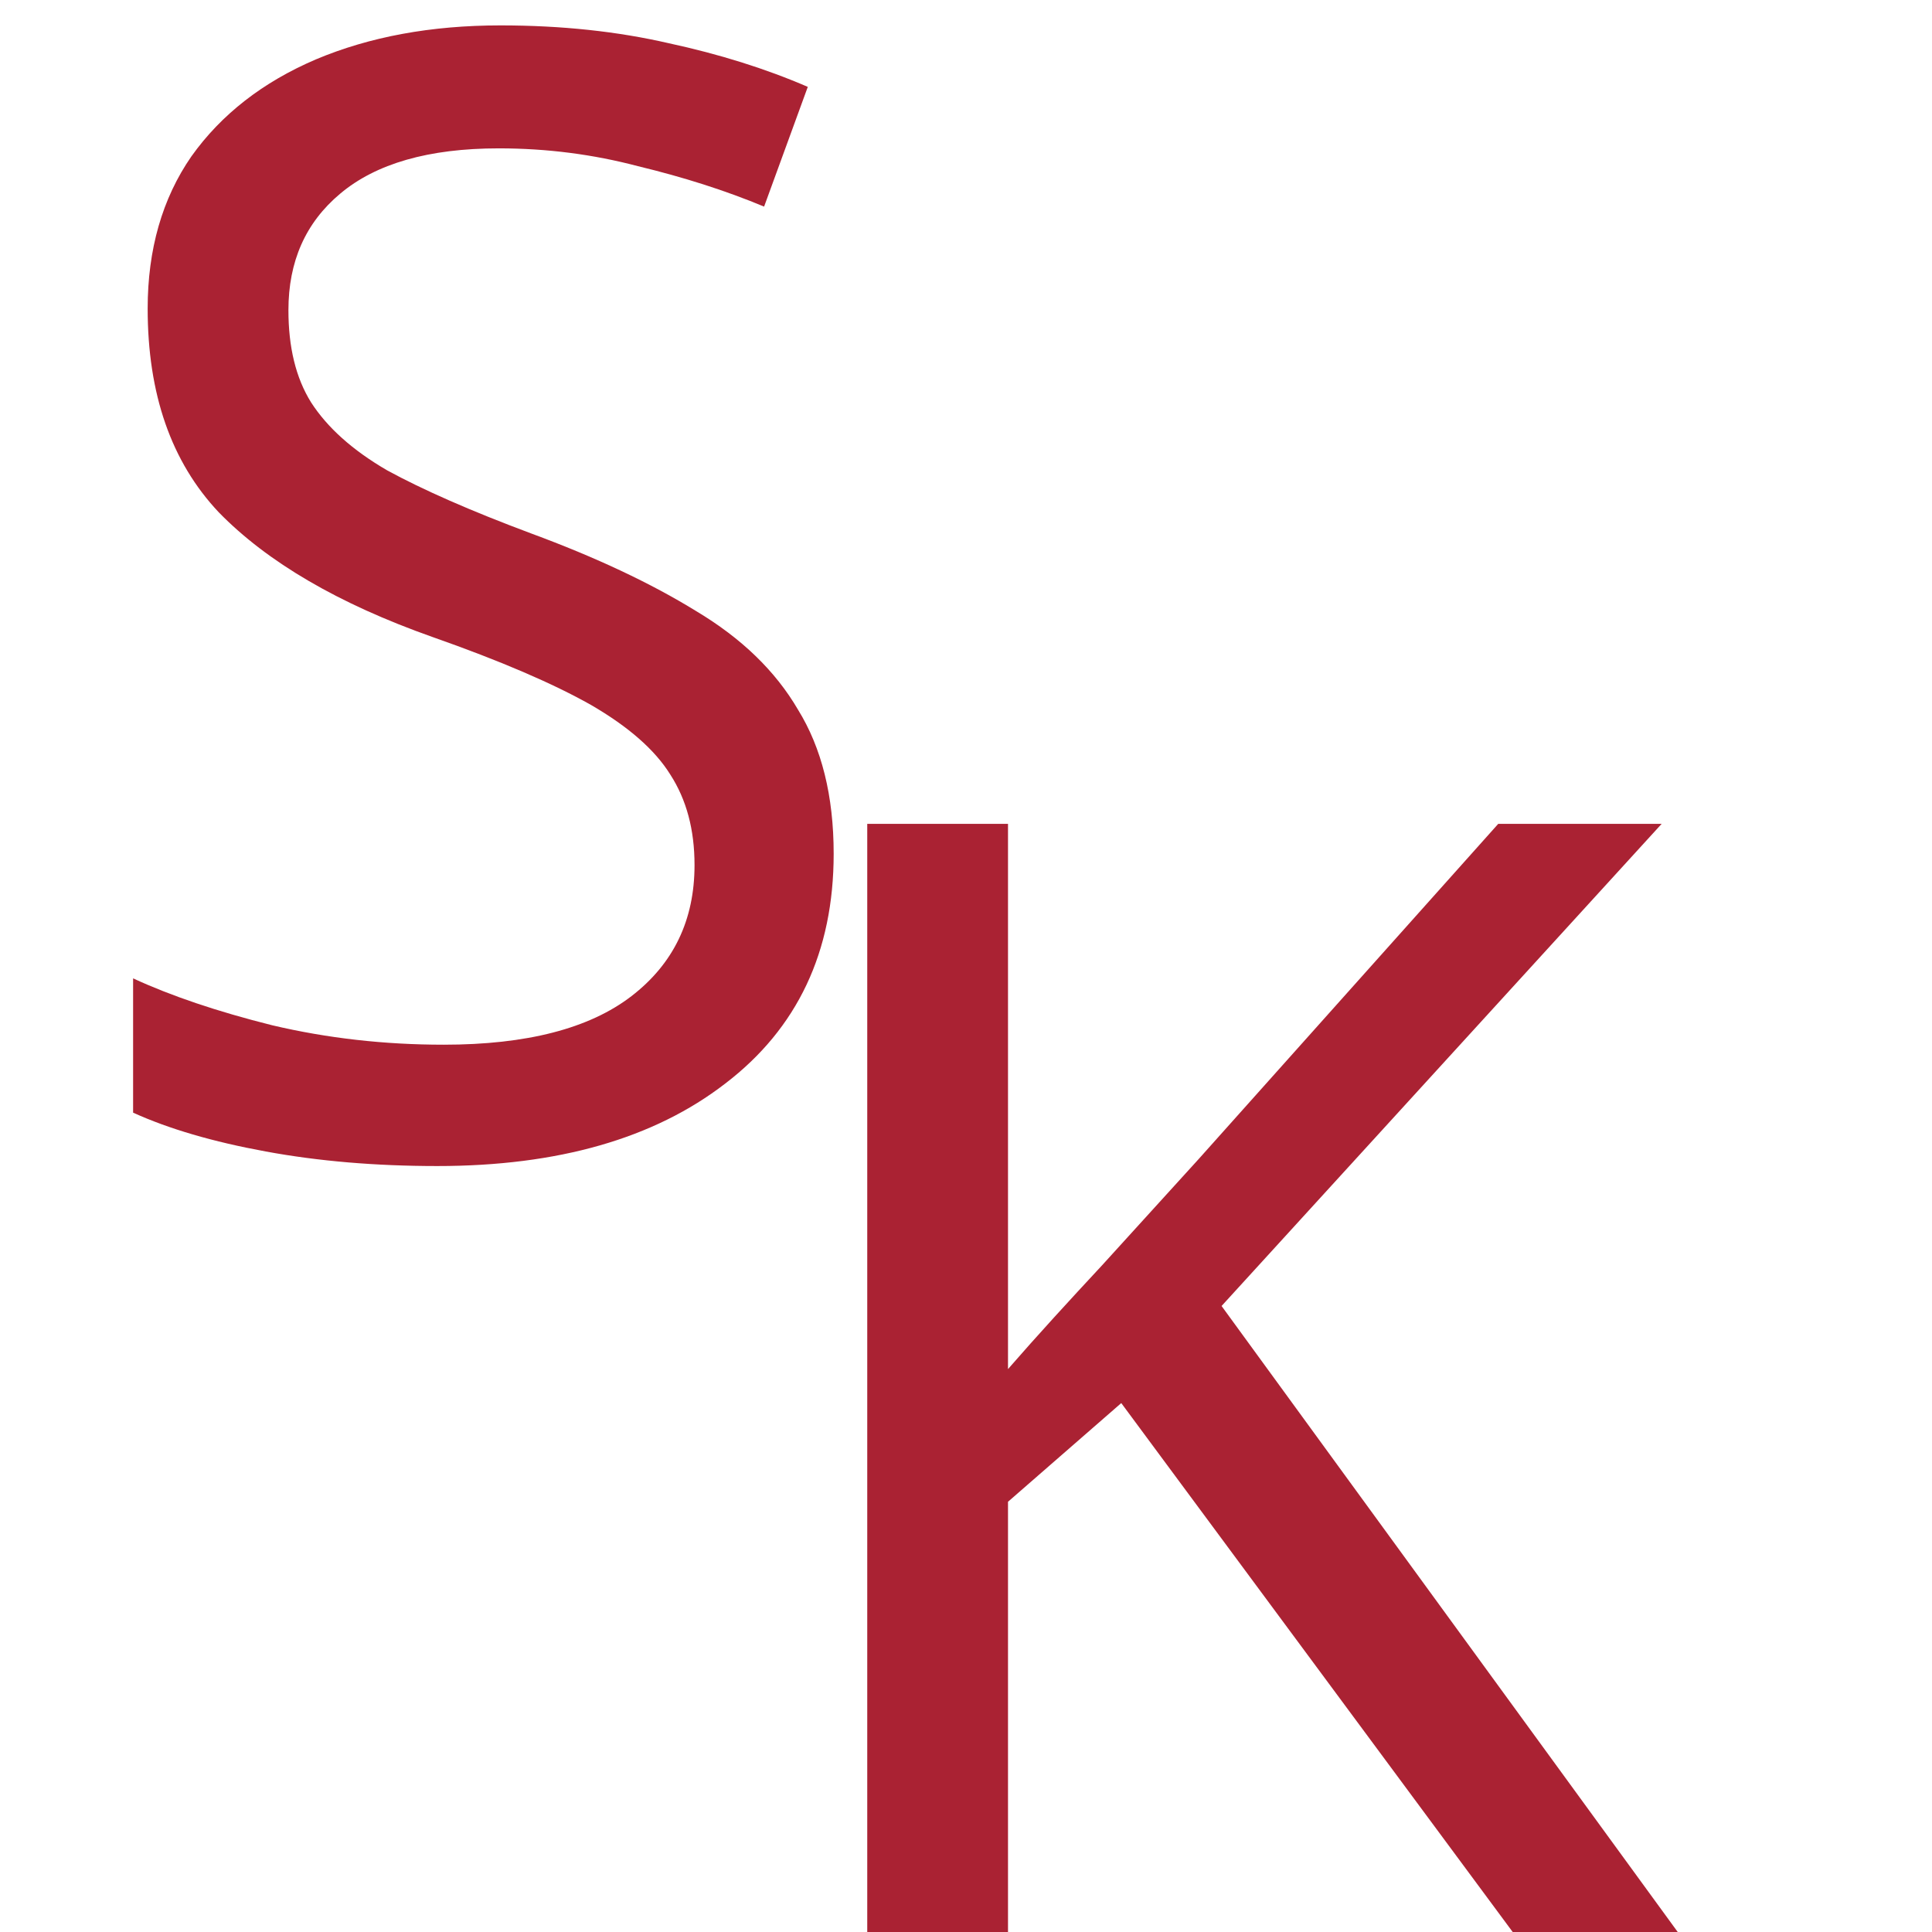
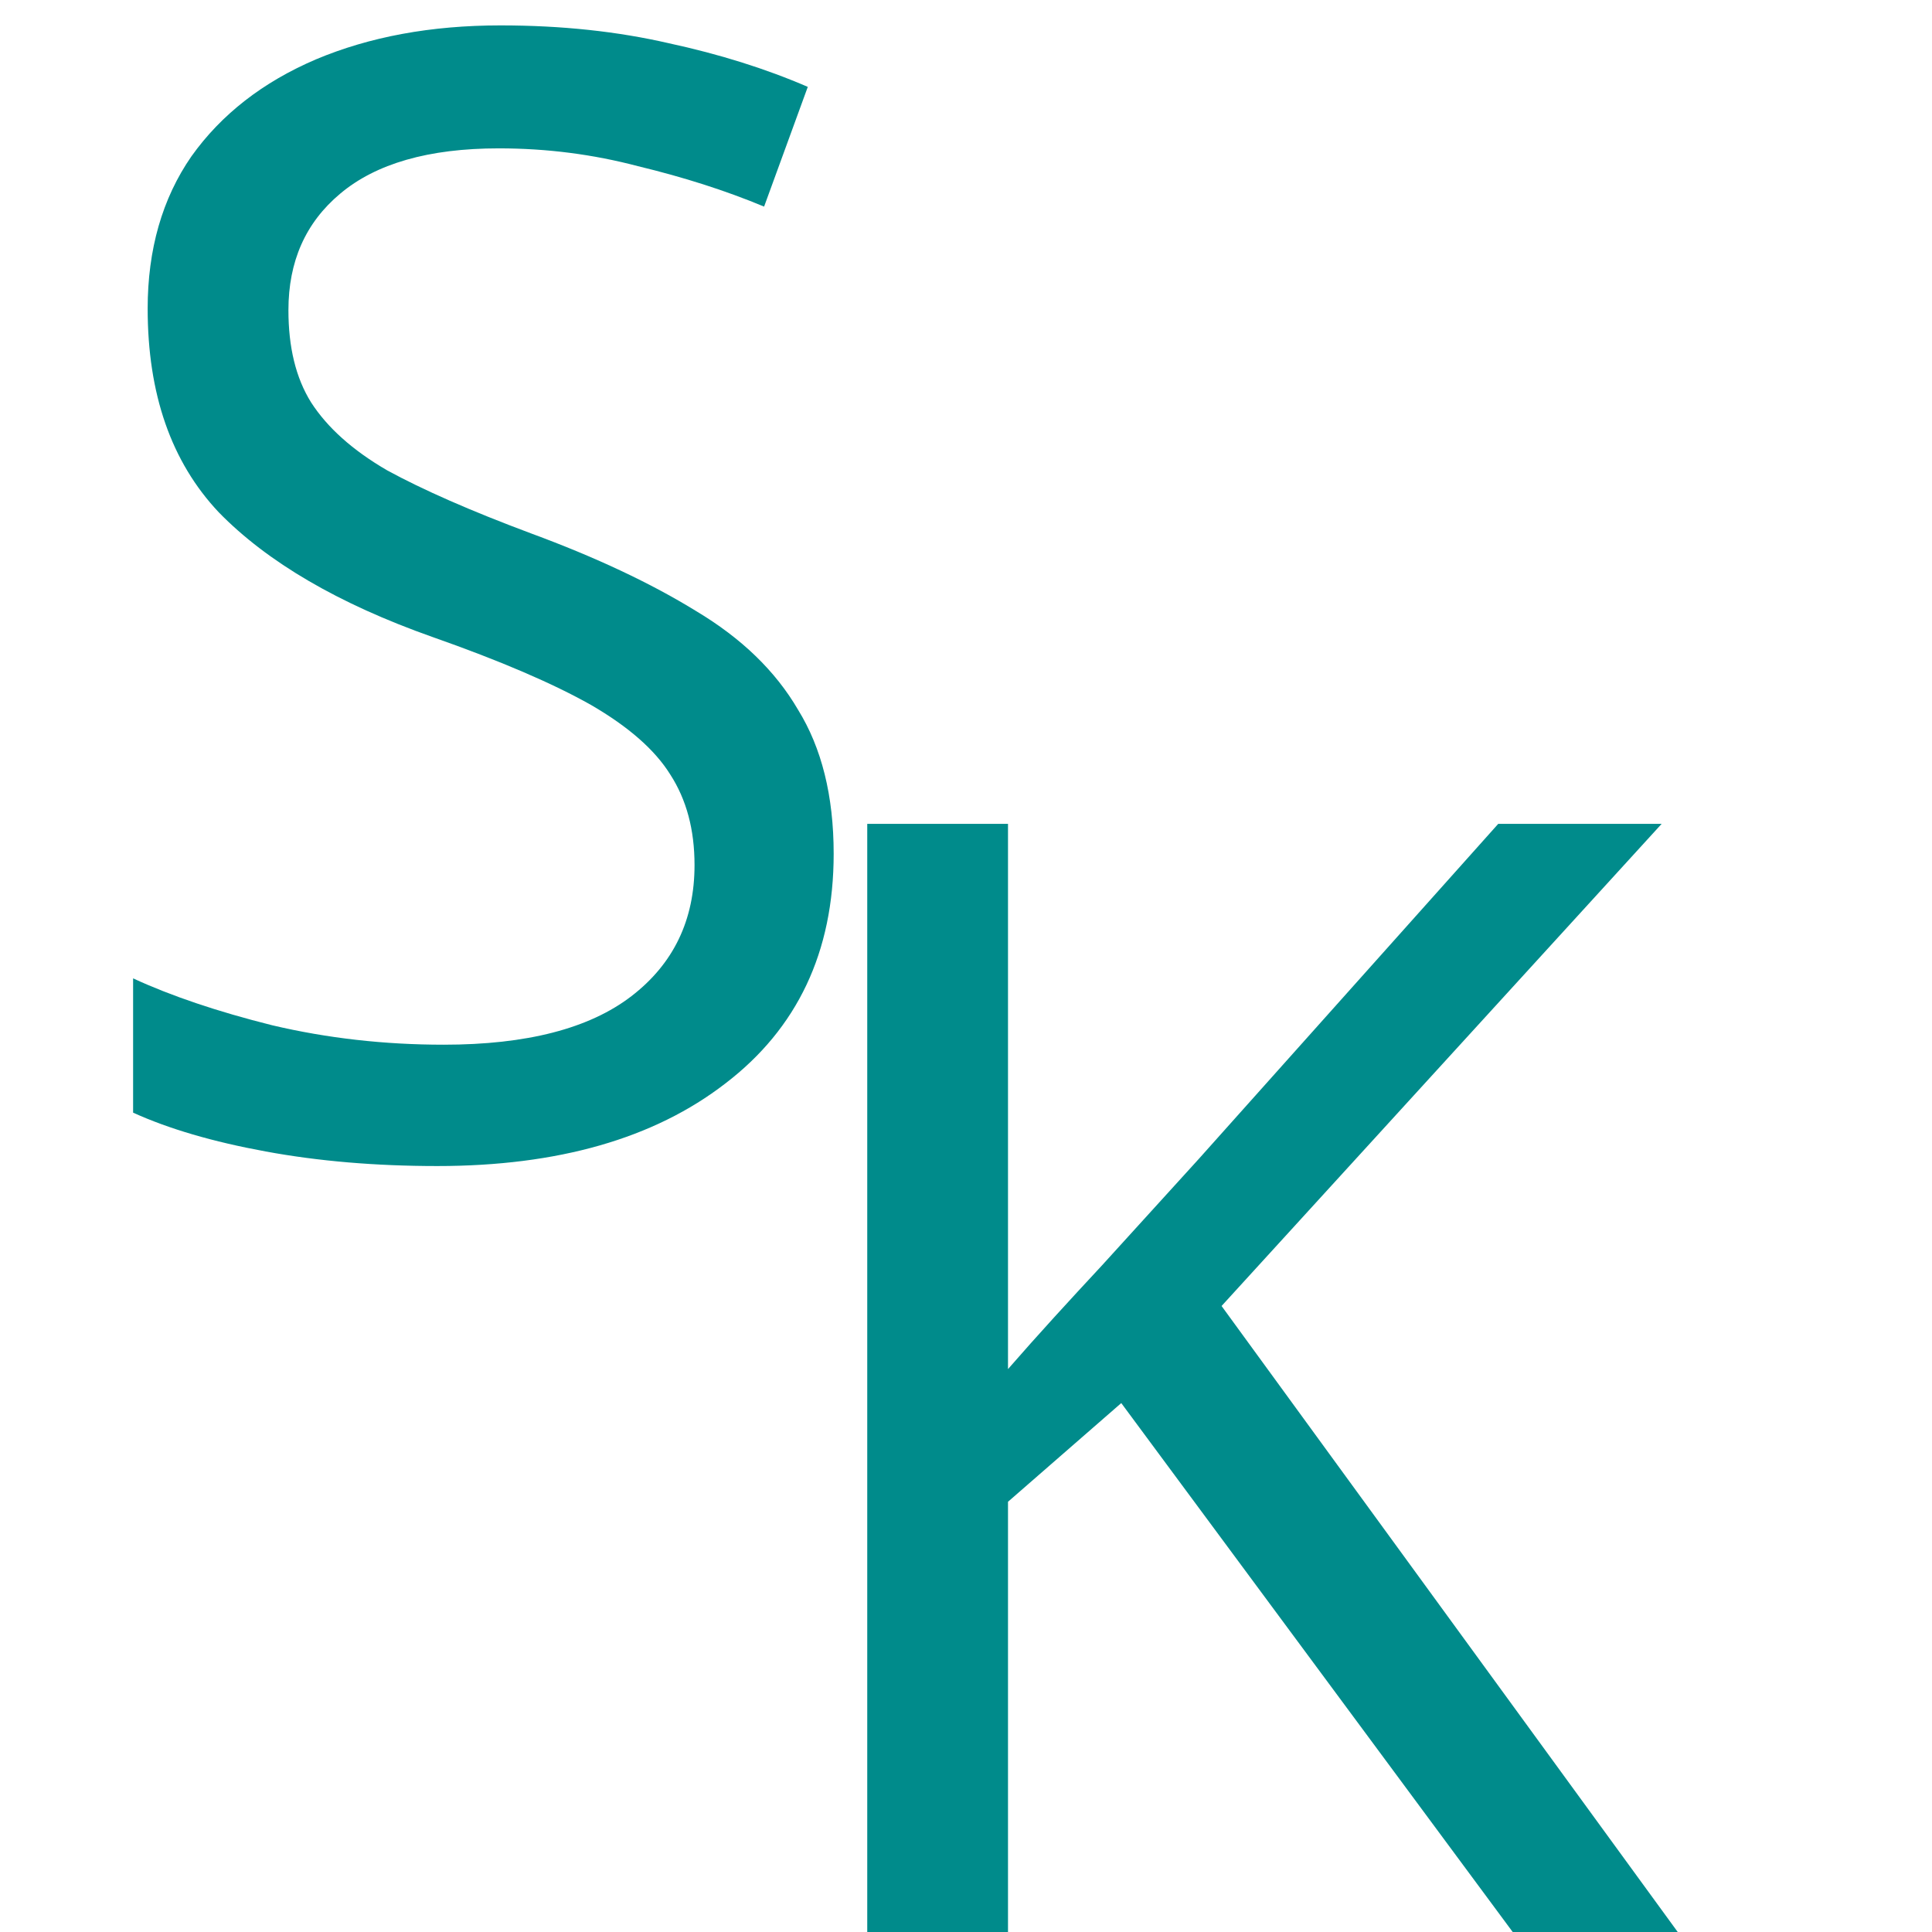
<svg xmlns="http://www.w3.org/2000/svg" width="5.266mm" height="5.266mm" viewBox="0 0 18.658 18.658" id="svg2" version="1.1">
  <defs id="defs4" />
  <g id="layer1" transform="translate(-303.3552,-261.7313)">
-     <flowRoot xml:space="preserve" id="flowRoot4136" style="font-style:normal;font-variant:normal;font-weight:normal;font-stretch:normal;font-size:15px;line-height:100%;font-family:'Palatino Linotype';-inkscape-font-specification:'Palatino Linotype, Normal';text-align:start;letter-spacing:0px;word-spacing:0px;writing-mode:lr-tb;text-anchor:start;fill:#a23000;fill-opacity:0;stroke:#a23000;stroke-width:1px;stroke-linecap:butt;stroke-linejoin:miter;stroke-opacity:0">
+     <flowRoot xml:space="preserve" id="flowRoot4136" style="font-style:normal;font-variant:normal;font-weight:normal;font-stretch:normal;line-height:0.01%;font-family:'Palatino Linotype';-inkscape-font-specification:'Palatino Linotype, Normal';text-align:start;letter-spacing:0px;word-spacing:0px;writing-mode:lr-tb;text-anchor:start;fill:#a23000;fill-opacity:0;stroke:#a23000;stroke-width:1px;stroke-linecap:butt;stroke-linejoin:miter;stroke-opacity:0">
      <flowRegion id="flowRegion4138">
        <rect id="rect4140" width="174.286" height="134.286" x="174.286" y="183.791" style="fill:#a23000;fill-opacity:0;stroke:#a23000;stroke-opacity:0" />
      </flowRegion>
-       <flowPara id="flowPara4142">S</flowPara>
+       <flowPara id="flowPara4142" style="font-size:15px;line-height:1">S</flowPara>
    </flowRoot>
-     <g id="g4186" transform="translate(1.5,0)">
-       <text id="text4156" y="272.835" x="302.374" style="font-style:normal;font-variant:normal;font-weight:normal;font-stretch:normal;font-size:15px;line-height:100%;font-family:'Palatino Linotype';-inkscape-font-specification:'Palatino Linotype, Normal';text-align:start;letter-spacing:0px;word-spacing:0px;writing-mode:lr-tb;text-anchor:start;fill:#aa2233;fill-opacity:1;stroke:none;stroke-width:1px;stroke-linecap:butt;stroke-linejoin:miter;stroke-opacity:1" xml:space="preserve">
-         <tspan style="font-style:normal;font-variant:normal;font-weight:normal;font-stretch:normal;font-size:15px;line-height:100%;font-family:sans-serif;-inkscape-font-specification:'sans-serif, Normal';text-align:start;writing-mode:lr-tb;text-anchor:start" y="272.835" x="302.374" id="tspan4158">S</tspan>
-       </text>
-       <text id="text4156-2" y="280.389" x="308.779" style="font-style:normal;font-variant:normal;font-weight:normal;font-stretch:normal;font-size:15px;line-height:100%;font-family:'Palatino Linotype';-inkscape-font-specification:'Palatino Linotype, Normal';text-align:start;letter-spacing:0px;word-spacing:0px;writing-mode:lr-tb;text-anchor:start;fill:#aa2233;fill-opacity:1;stroke:none;stroke-width:1px;stroke-linecap:butt;stroke-linejoin:miter;stroke-opacity:1" xml:space="preserve">
-         <tspan style="font-style:normal;font-variant:normal;font-weight:normal;font-stretch:normal;font-size:15px;line-height:100%;font-family:sans-serif;-inkscape-font-specification:'sans-serif, Normal';text-align:start;writing-mode:lr-tb;text-anchor:start" y="280.389" x="308.779" id="tspan4158-1">K</tspan>
-       </text>
-     </g>
+     <text xml:space="preserve" style="font-style:normal;font-variant:normal;font-weight:normal;font-stretch:normal;line-height:0%;font-family:'Palatino Linotype';-inkscape-font-specification:'Palatino Linotype, Normal';text-align:start;letter-spacing:0px;word-spacing:0px;writing-mode:lr-tb;text-anchor:start;fill:#008b8b;fill-opacity:1;stroke:none;stroke-width:1px;stroke-linecap:butt;stroke-linejoin:miter;stroke-opacity:1;" x="303.874" y="272.835" id="text4156">
+       <tspan id="tspan4158" x="303.874" y="272.835" style="font-style:normal;font-variant:normal;font-weight:normal;font-stretch:normal;font-size:15px;line-height:100%;font-family:sans-serif;-inkscape-font-specification:'sans-serif, Normal';text-align:start;writing-mode:lr-tb;text-anchor:start;fill:#008b8b;fill-opacity:1;">S</tspan>
+     </text>
+     <text xml:space="preserve" style="font-style:normal;font-variant:normal;font-weight:normal;font-stretch:normal;line-height:0%;font-family:'Palatino Linotype';-inkscape-font-specification:'Palatino Linotype, Normal';text-align:start;letter-spacing:0px;word-spacing:0px;writing-mode:lr-tb;text-anchor:start;fill:#008b8b;fill-opacity:1;stroke:none;stroke-width:1px;stroke-linecap:butt;stroke-linejoin:miter;stroke-opacity:1;" x="310.279" y="280.389" id="text4156-2">
+       <tspan id="tspan4158-1" x="310.279" y="280.389" style="font-style:normal;font-variant:normal;font-weight:normal;font-stretch:normal;font-size:15px;line-height:100%;font-family:sans-serif;-inkscape-font-specification:'sans-serif, Normal';text-align:start;writing-mode:lr-tb;text-anchor:start;fill:#008b8b;fill-opacity:1;">K</tspan>
+     </text>
  </g>
</svg>
